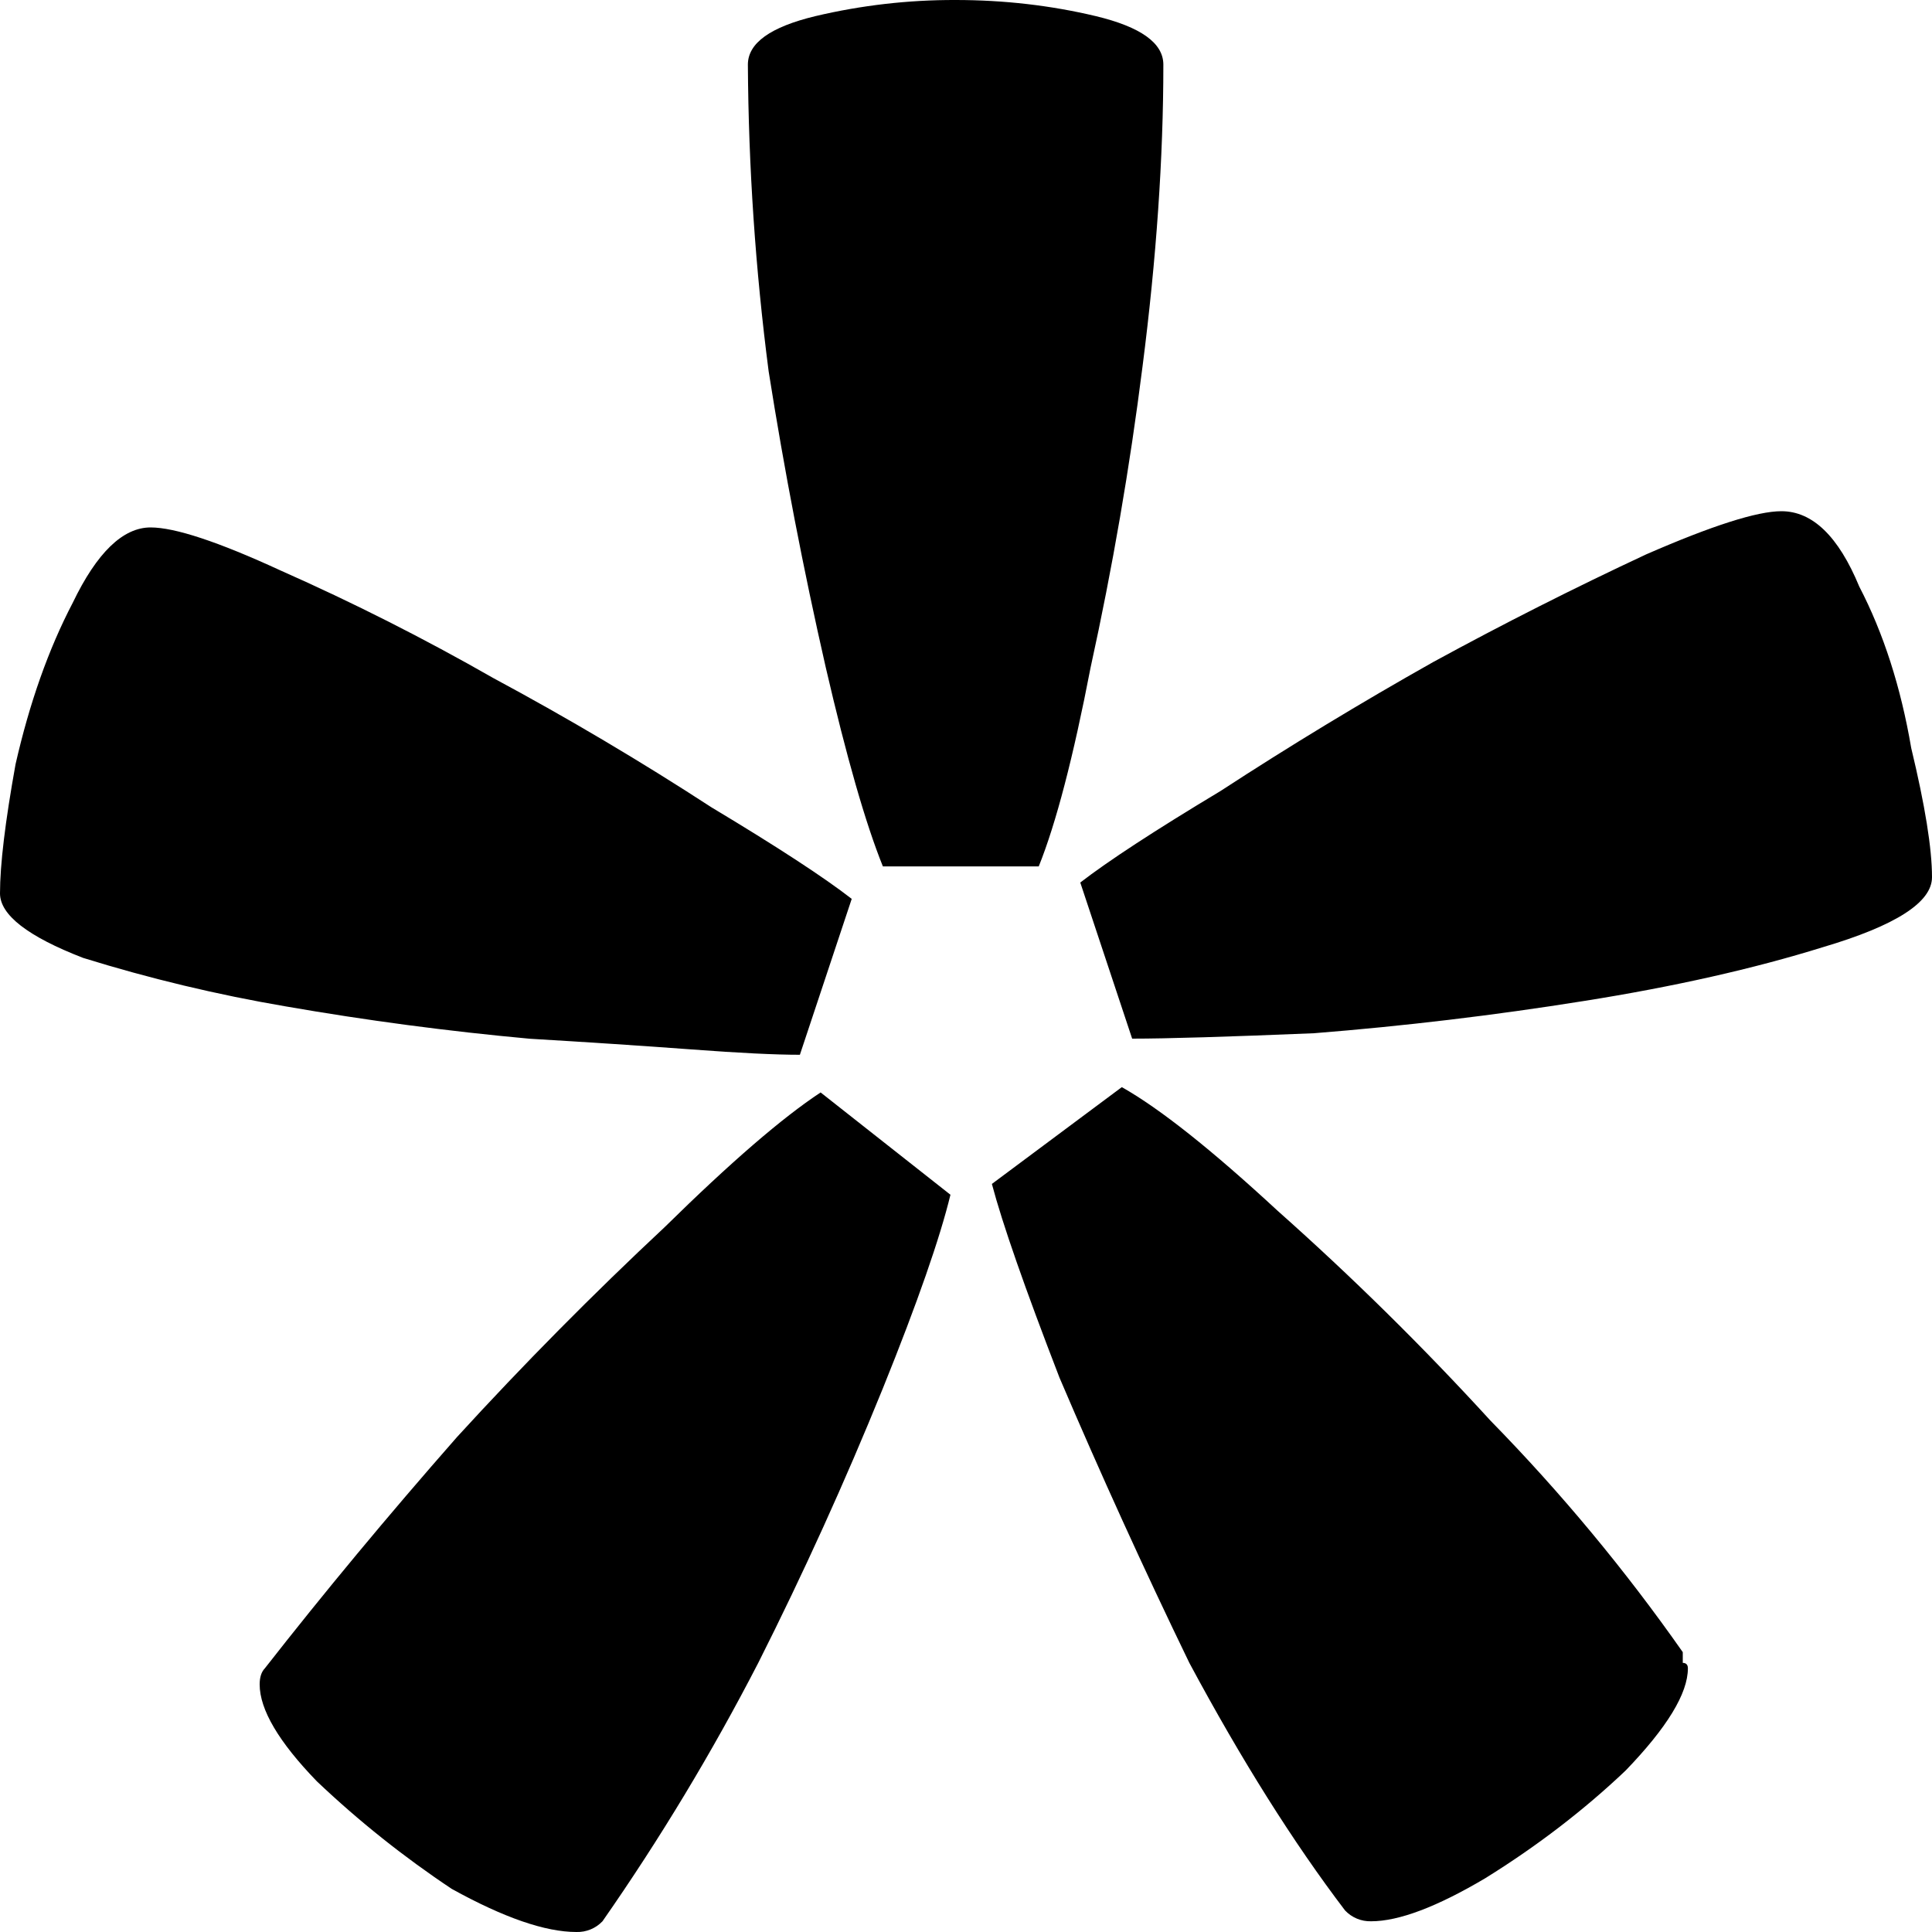
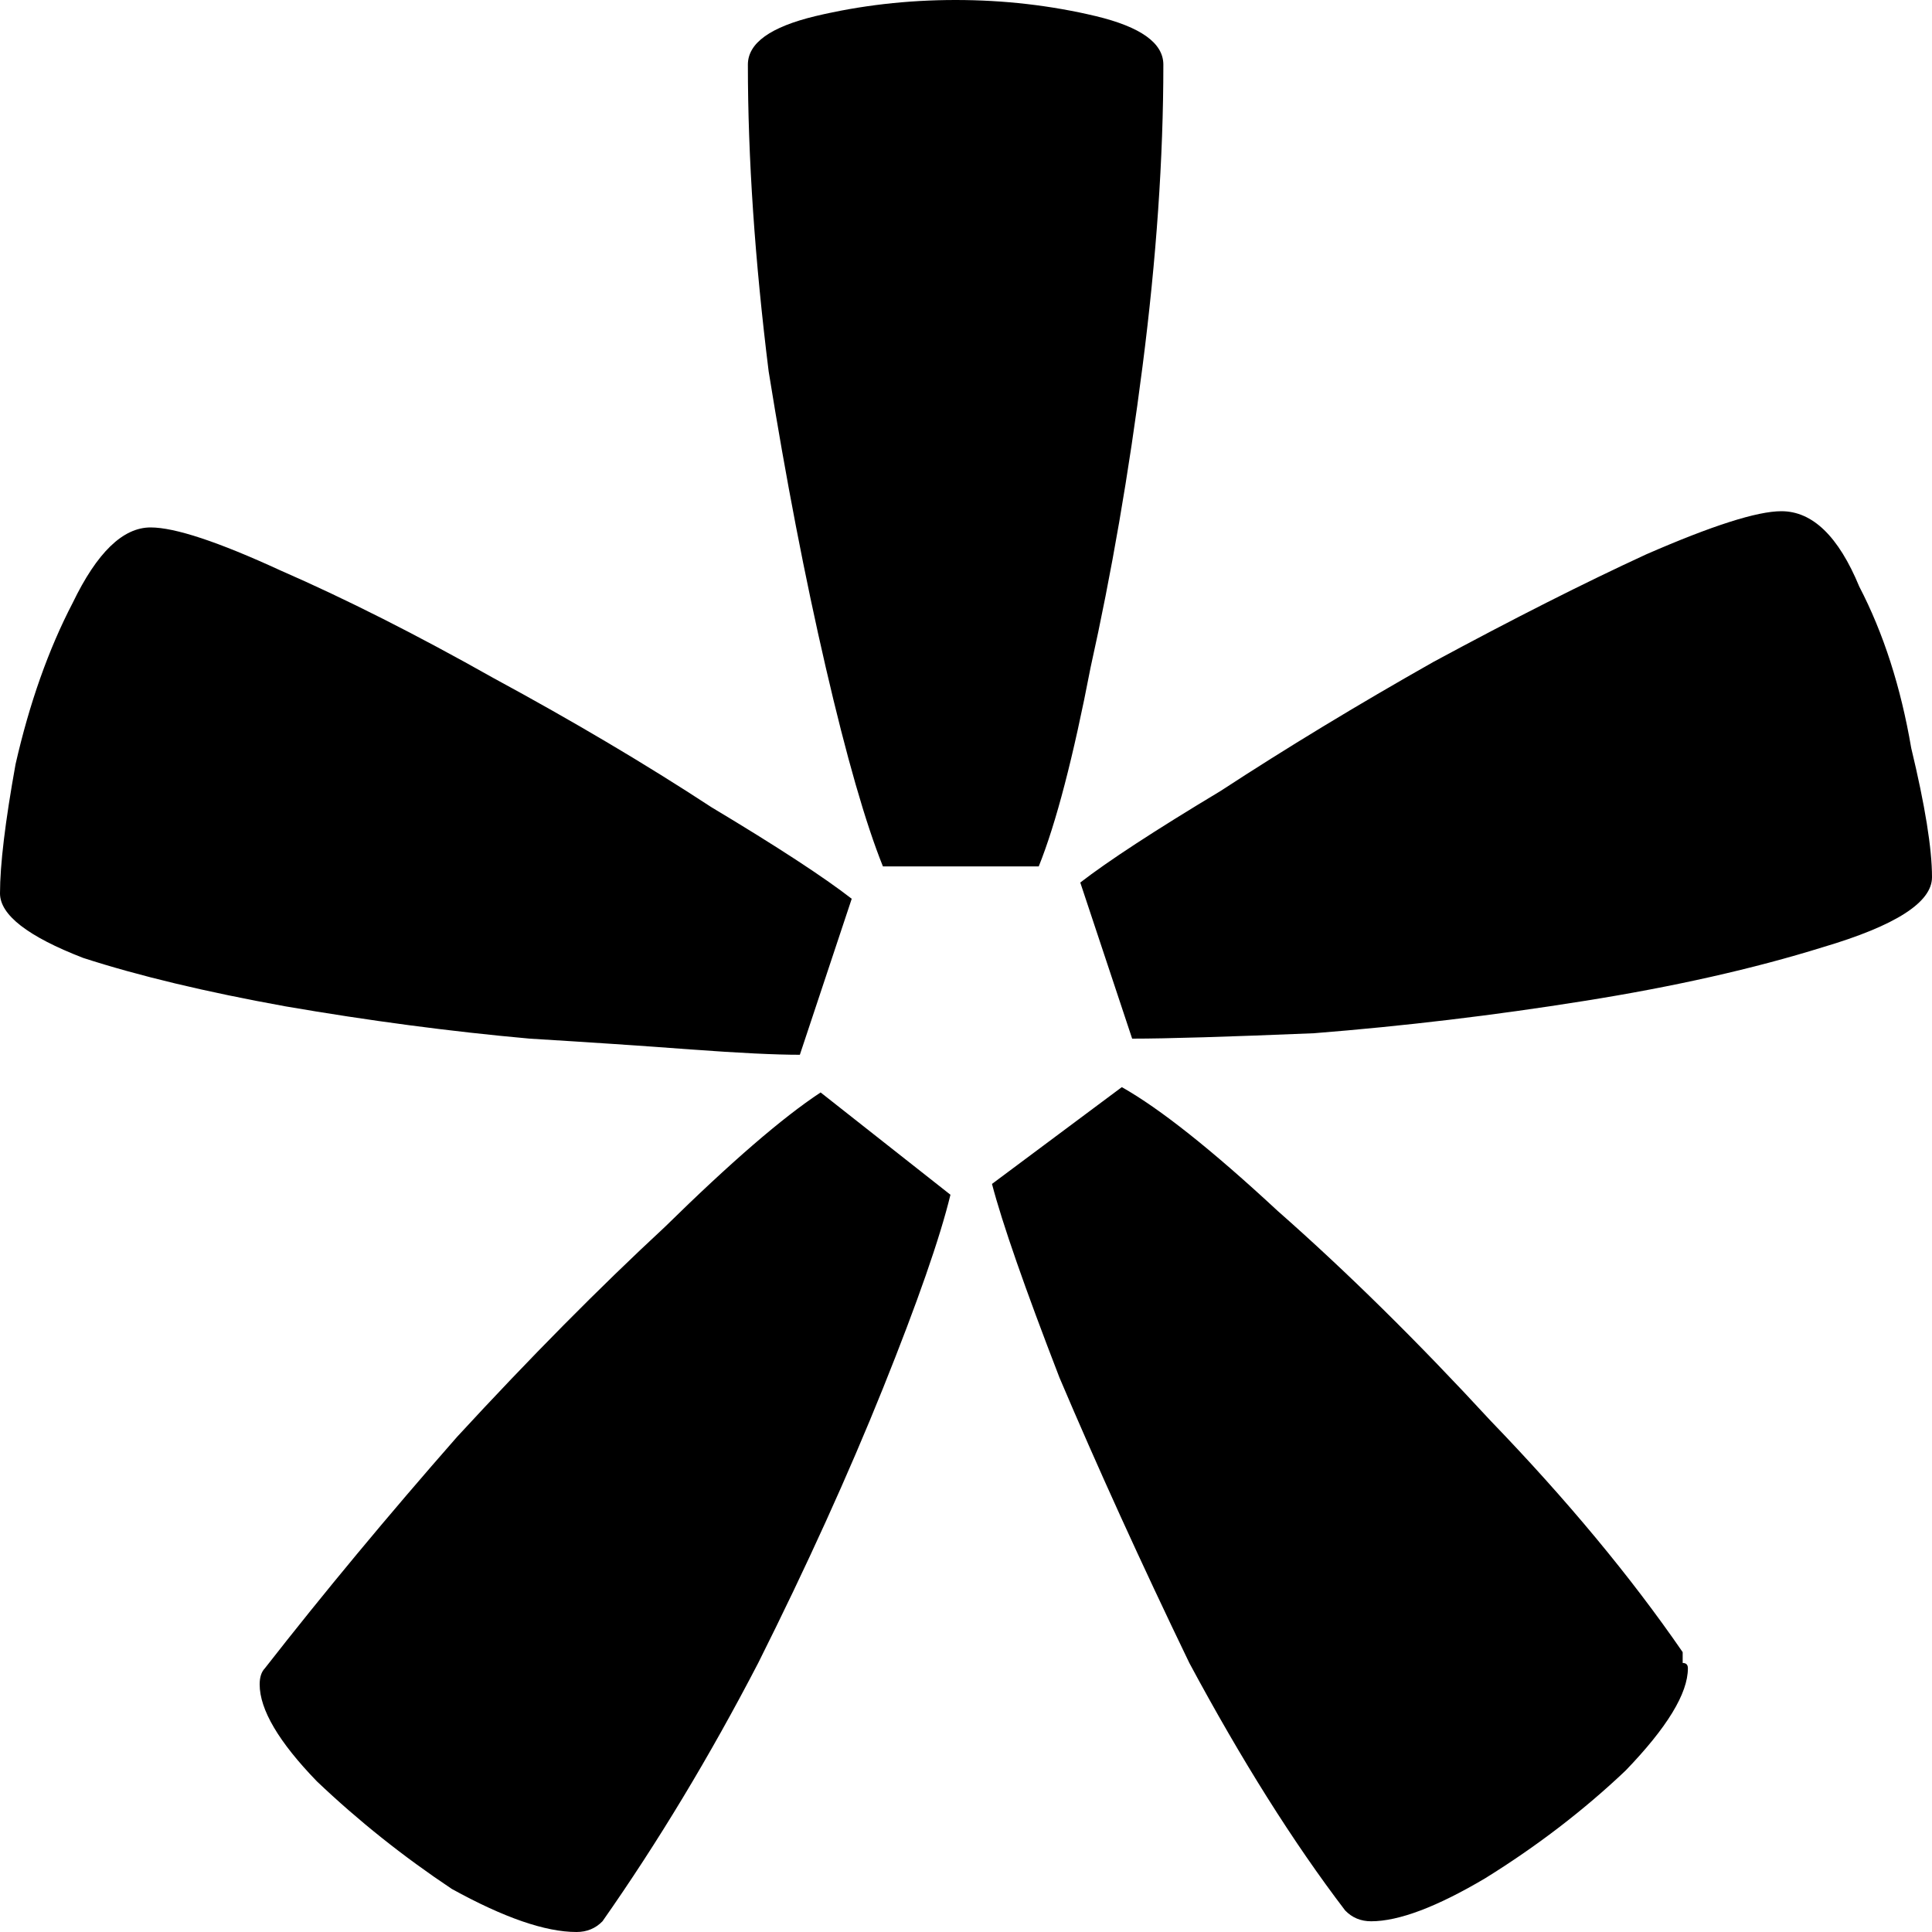
<svg xmlns="http://www.w3.org/2000/svg" width="20" height="20" viewBox="0 0 20 20" fill="none">
-   <path d="M9.14 8.97c-.18-.446-.377-1.133-.592-2.062a46.045 46.045 0 01-.591-3.064A25.846 25.846 0 017.742.669c0-.223.233-.39.699-.502A6.22 6.22 0 019.892 0c.502 0 .986.056 1.452.167.466.112.699.279.699.502 0 .965-.072 2.005-.215 3.12a34.822 34.822 0 01-.538 3.12c-.179.928-.358 1.615-.537 2.06H9.14zm2.58 1.782l-.537-1.616c.287-.222.77-.538 1.451-.947a39.716 39.716 0 012.205-1.337 39.419 39.419 0 012.204-1.114c.681-.297 1.147-.446 1.398-.446.322 0 .591.26.806.78.251.483.43 1.04.538 1.672.143.594.215 1.04.215 1.337 0 .26-.376.501-1.129.724-.717.223-1.541.409-2.473.557-.932.149-1.864.26-2.796.334-.896.037-1.523.056-1.882.056zm-3.44.167c-.251 0-.628-.018-1.13-.056-.501-.037-1.057-.074-1.666-.11a31.413 31.413 0 01-2.527-.335A16.303 16.303 0 01.86 9.916C.287 9.694 0 9.471 0 9.248c0-.297.054-.743.161-1.337.144-.632.34-1.189.592-1.671.25-.52.52-.78.806-.78.251 0 .7.148 1.344.445A24.14 24.14 0 015.108 7.02a31.4 31.4 0 012.258 1.338c.68.408 1.164.724 1.451.947L8.28 10.92zm5.914 8.97a.358.358 0 01-.27-.112c-.537-.706-1.074-1.56-1.612-2.563a67.81 67.81 0 01-1.344-2.952c-.359-.929-.592-1.597-.7-2.006l1.345-1.002c.394.222.932.65 1.613 1.28a29.786 29.786 0 012.204 2.173 19.09 19.09 0 011.99 2.396v.111c.035 0 .053.02.053.056 0 .26-.215.613-.645 1.059-.43.408-.914.78-1.452 1.114-.501.297-.896.446-1.182.446zM5.967 20c-.323 0-.753-.149-1.29-.446A10.375 10.375 0 013.28 18.44c-.395-.408-.592-.743-.592-1.003 0-.074.018-.13.054-.167.61-.78 1.272-1.578 1.99-2.395a39.035 39.035 0 012.15-2.173c.68-.669 1.218-1.133 1.613-1.393l1.344 1.059c-.108.445-.34 1.114-.7 2.005a38.396 38.396 0 01-1.29 2.842 23.556 23.556 0 01-1.612 2.674.358.358 0 01-.27.111z" fill="currentColor" />
+   <path d="M9.14 8.969C8.961 8.524 8.763 7.837 8.548 6.908C8.333 5.98 8.136 4.958 7.957 3.844C7.814 2.693 7.742 1.634 7.742 0.669C7.742 0.446 7.975 0.279 8.441 0.167C8.907 0.056 9.391 0 9.892 0C10.394 0 10.878 0.056 11.344 0.167C11.81 0.279 12.043 0.446 12.043 0.669C12.043 1.634 11.971 2.674 11.828 3.788C11.685 4.903 11.505 5.942 11.29 6.908C11.111 7.837 10.932 8.524 10.753 8.969H9.14ZM11.72 10.752L11.183 9.136C11.47 8.914 11.953 8.598 12.634 8.189C13.315 7.744 14.05 7.298 14.839 6.852C15.663 6.407 16.398 6.035 17.043 5.738C17.724 5.441 18.19 5.292 18.441 5.292C18.763 5.292 19.032 5.552 19.247 6.072C19.498 6.555 19.677 7.112 19.785 7.744C19.928 8.338 20 8.784 20 9.081C20 9.341 19.624 9.582 18.871 9.805C18.154 10.028 17.33 10.214 16.398 10.362C15.466 10.511 14.534 10.622 13.602 10.696C12.706 10.733 12.079 10.752 11.72 10.752ZM8.28 10.919C8.029 10.919 7.652 10.901 7.151 10.864C6.649 10.826 6.093 10.789 5.484 10.752C4.66 10.678 3.817 10.566 2.957 10.418C2.133 10.269 1.434 10.102 0.86 9.916C0.287 9.694 0 9.471 0 9.248C0 8.951 0.054 8.505 0.161 7.911C0.305 7.279 0.502 6.722 0.753 6.24C1.004 5.72 1.272 5.46 1.559 5.46C1.81 5.46 2.258 5.608 2.903 5.905C3.584 6.202 4.319 6.574 5.108 7.019C5.932 7.465 6.685 7.911 7.366 8.357C8.047 8.765 8.53 9.081 8.817 9.304L8.28 10.919ZM14.194 19.889C14.086 19.889 13.996 19.851 13.925 19.777C13.387 19.072 12.85 18.217 12.312 17.215C11.81 16.175 11.362 15.19 10.968 14.262C10.609 13.333 10.376 12.665 10.269 12.256L11.613 11.254C12.007 11.476 12.545 11.903 13.226 12.535C13.943 13.166 14.677 13.89 15.43 14.707C16.219 15.525 16.882 16.323 17.419 17.103C17.419 17.14 17.419 17.177 17.419 17.215C17.455 17.215 17.473 17.233 17.473 17.27C17.473 17.53 17.258 17.883 16.828 18.329C16.398 18.737 15.914 19.109 15.376 19.443C14.875 19.74 14.48 19.889 14.194 19.889ZM5.968 20C5.645 20 5.215 19.851 4.677 19.554C4.176 19.22 3.71 18.849 3.28 18.44C2.885 18.032 2.688 17.697 2.688 17.437C2.688 17.363 2.706 17.307 2.742 17.27C3.351 16.49 4.014 15.692 4.731 14.875C5.484 14.058 6.201 13.333 6.882 12.702C7.563 12.033 8.1 11.569 8.495 11.309L9.839 12.368C9.731 12.813 9.498 13.482 9.14 14.373C8.781 15.265 8.351 16.212 7.849 17.215C7.348 18.18 6.81 19.072 6.237 19.889C6.165 19.963 6.075 20 5.968 20Z" fill="currentColor" />
</svg>
